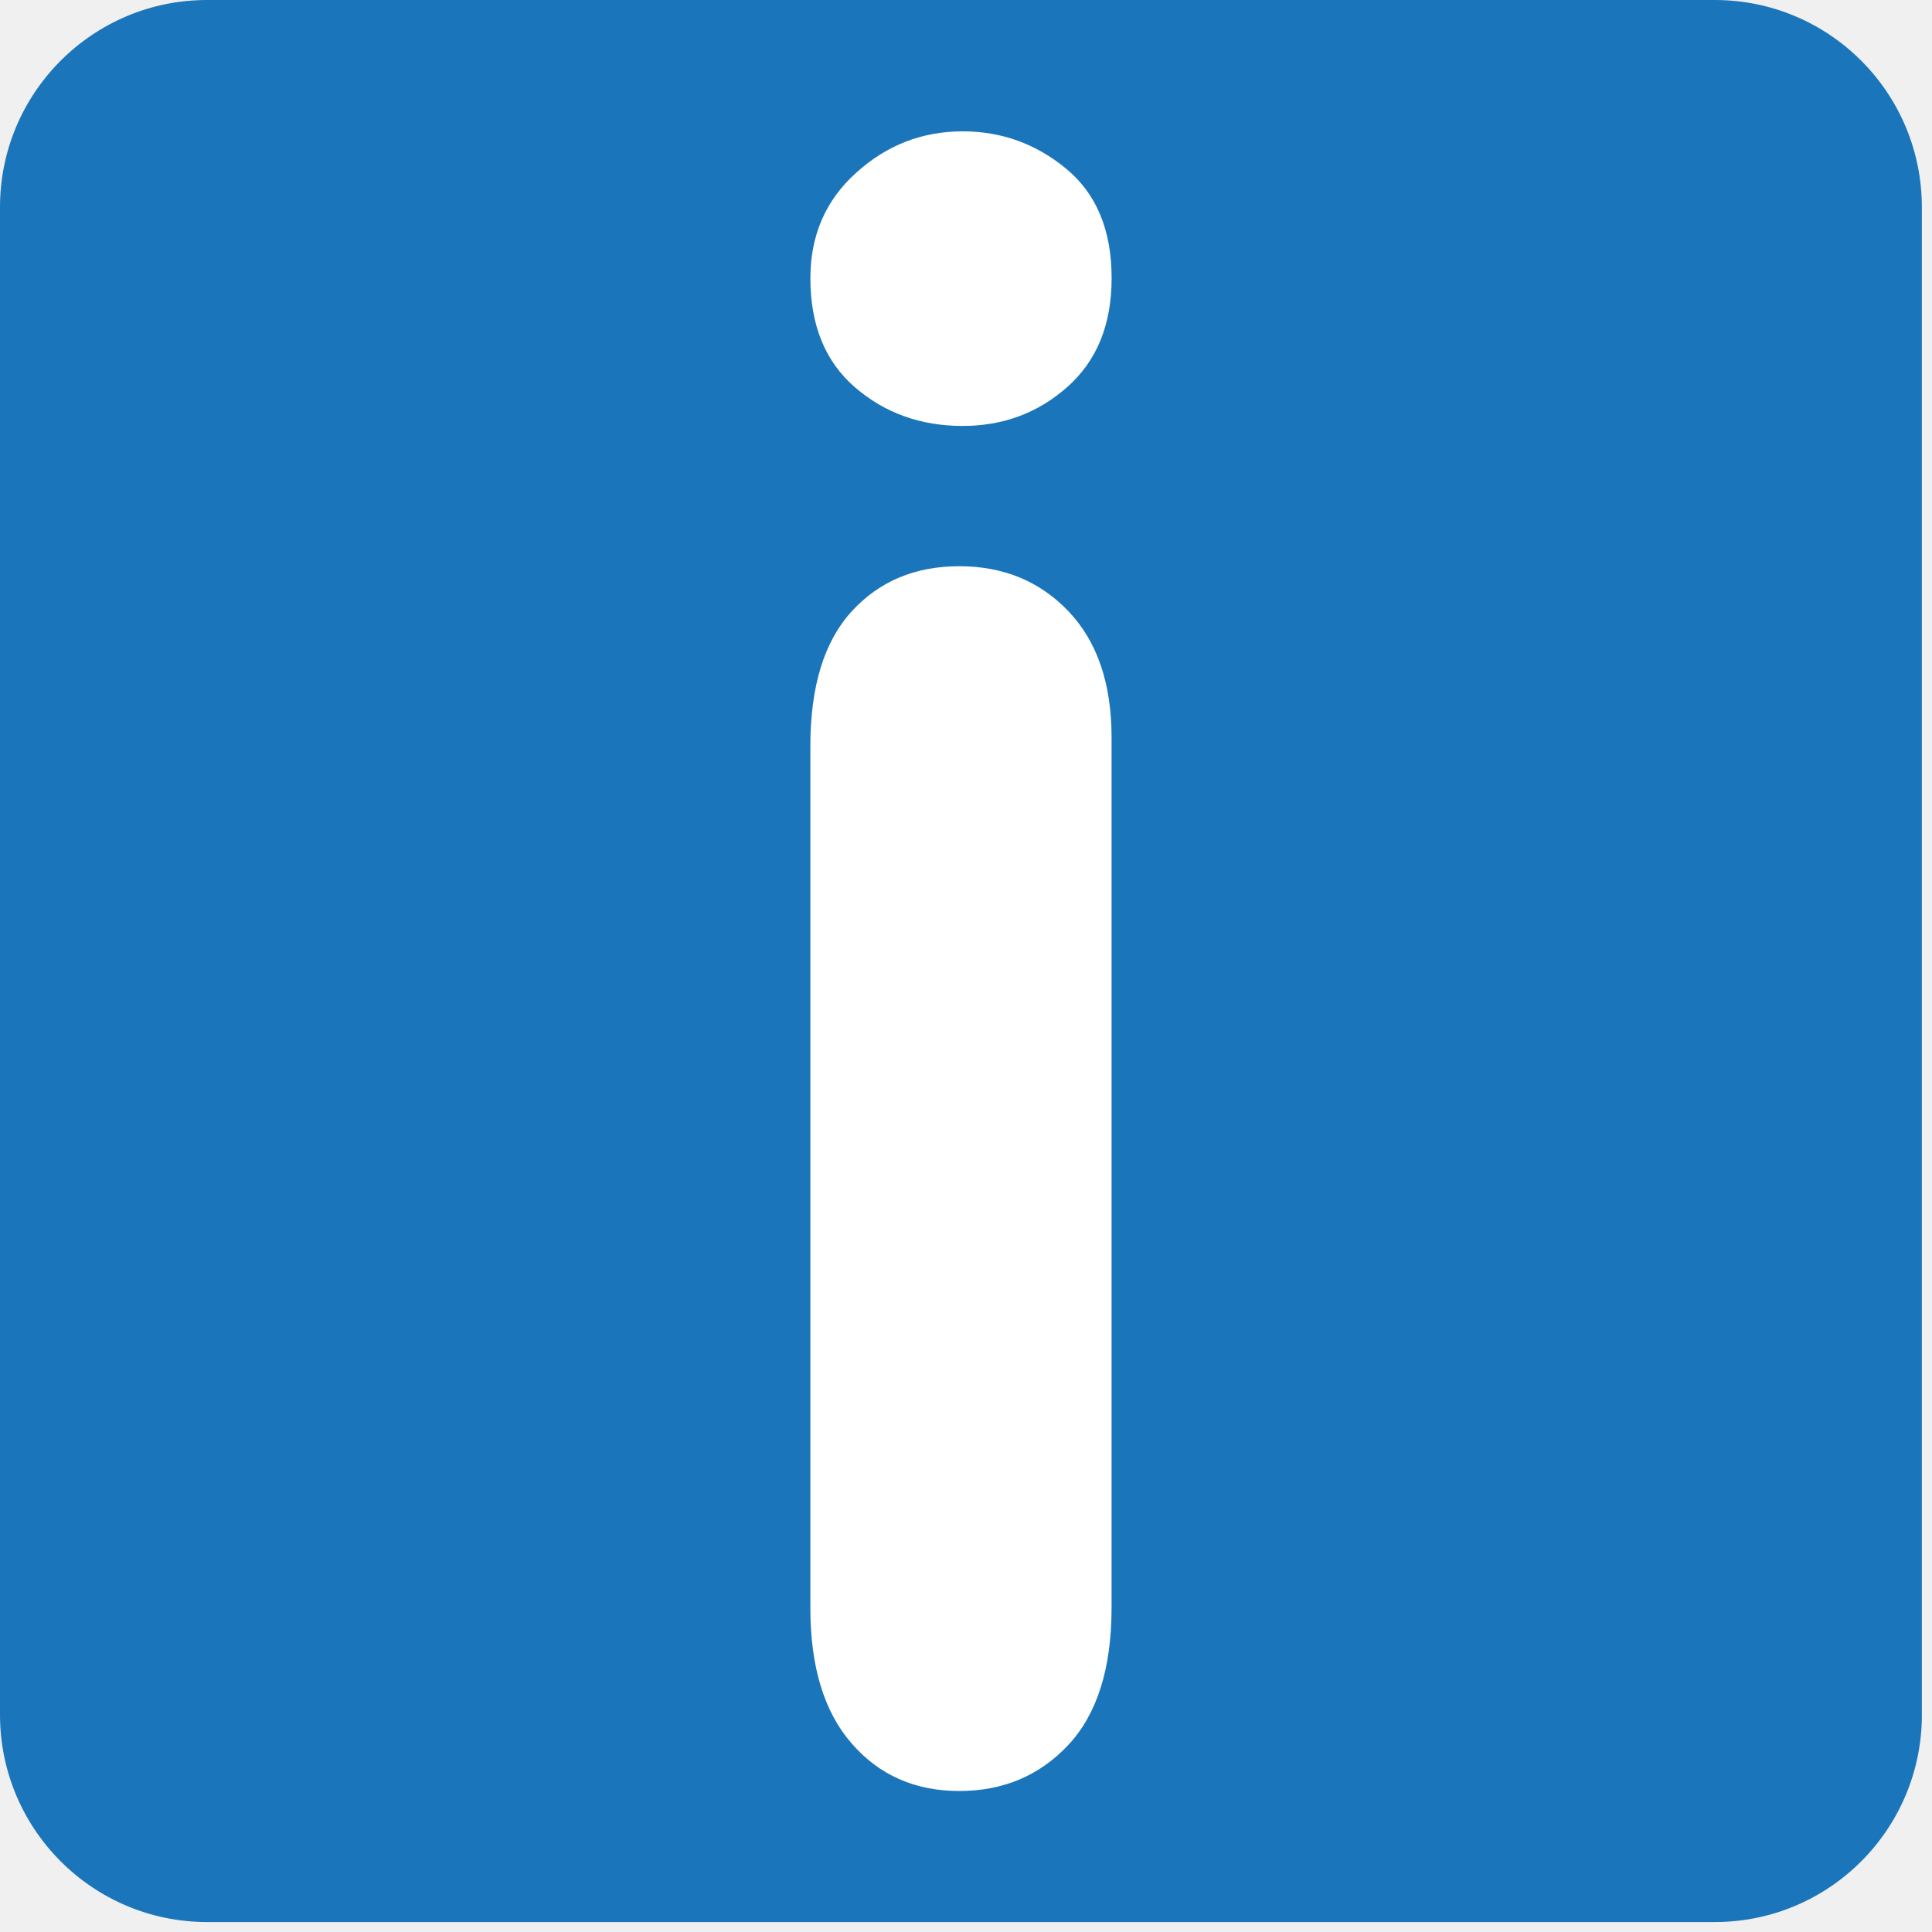
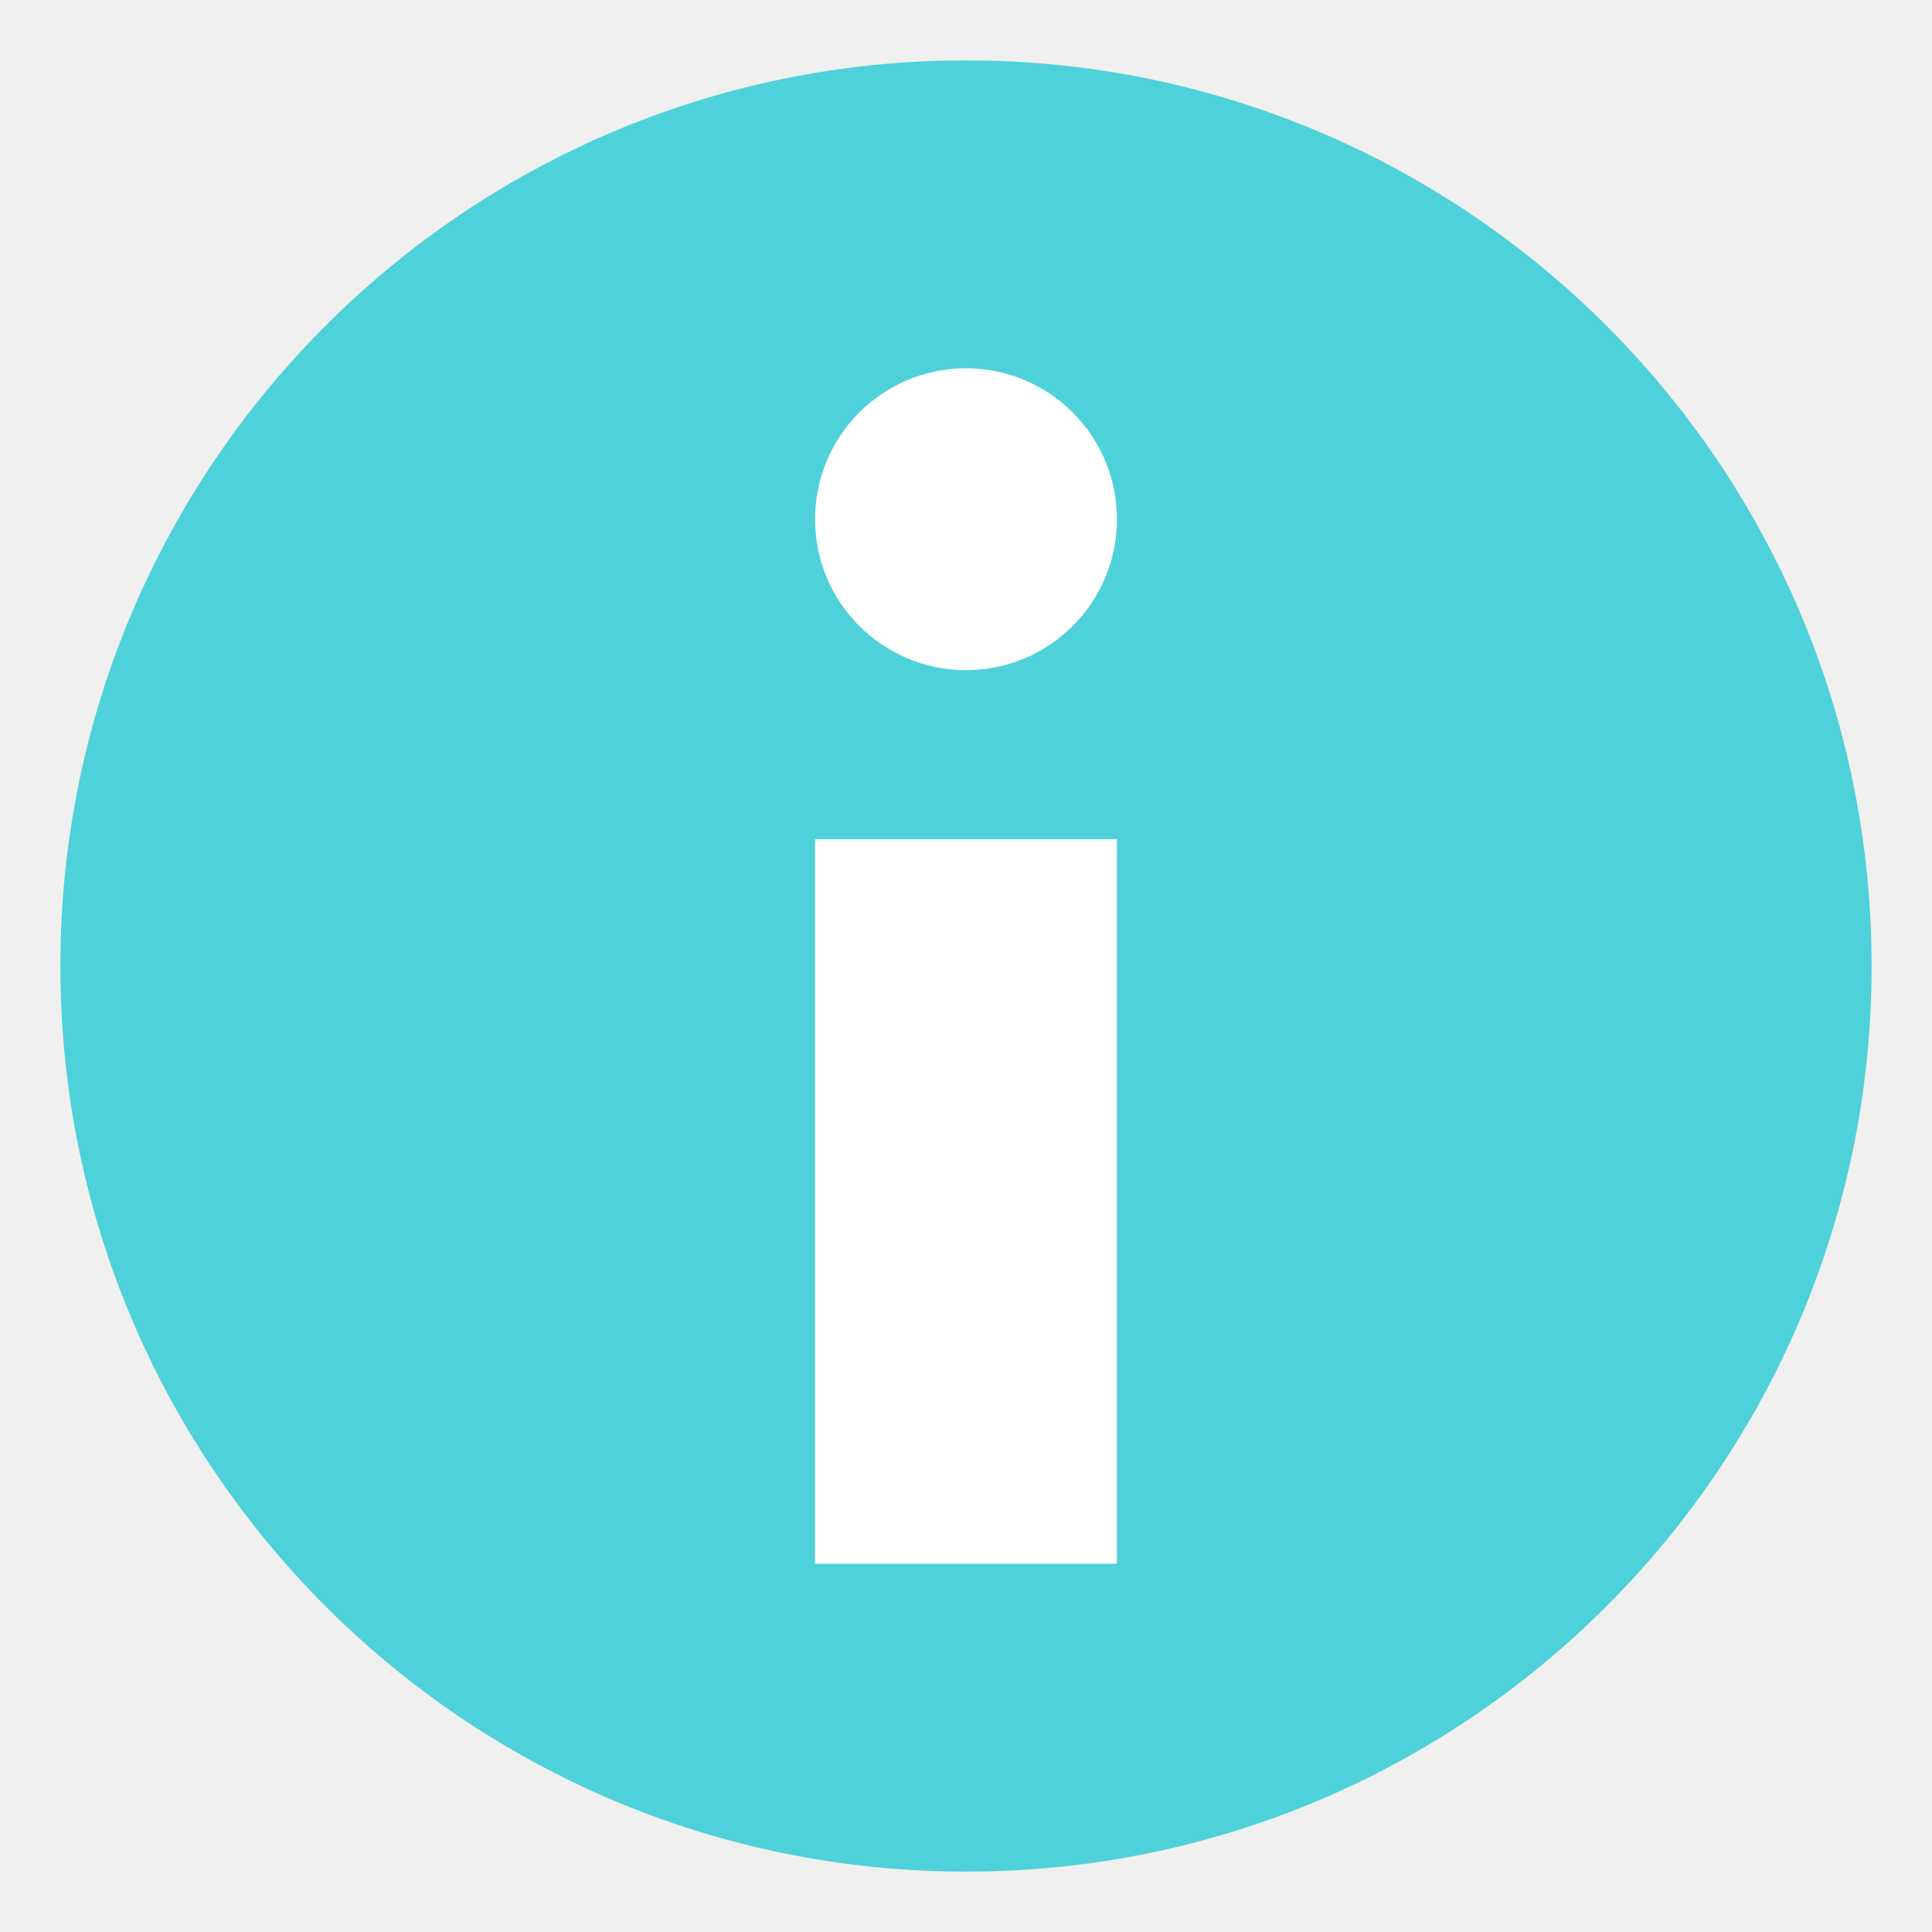
- <svg xmlns="http://www.w3.org/2000/svg" enable-background="new 0 0 64 64" viewBox="0 0 64 64">
-   <path d="M63.665,56.802c0,3.794-3.07,6.868-6.86,6.868H6.86C3.072,63.67,0,60.596,0,56.802V6.864    C0,3.074,3.072,0,6.86,0h49.944c3.79,0,6.86,3.074,6.86,6.864V56.802z" fill="#1b75bb" />
-   <path d="m31.888 14.11c-1.386 0-2.575-.426-3.563-1.277-.988-.853-1.48-2.057-1.48-3.618 0-1.416.504-2.582 1.516-3.491 1.01-.916 2.188-1.373 3.528-1.373 1.291 0 2.438.415 3.436 1.244.999.828 1.499 2.034 1.499 3.62 0 1.535-.488 2.734-1.463 3.6s-2.133 1.295-3.473 1.295m4.934 10.311v28.843c0 1.998-.477 3.51-1.424 4.53-.951 1.021-2.159 1.535-3.621 1.535s-2.651-.523-3.564-1.574c-.914-1.046-1.369-2.544-1.369-4.491v-28.548c0-1.975.456-3.465 1.369-4.463.913-.999 2.102-1.496 3.564-1.496s2.67.497 3.621 1.496c.948.998 1.424 2.39 1.424 4.168" fill="#fff" />
+ <svg xmlns="http://www.w3.org/2000/svg" viewBox="0 0 64 64" enable-background="new 0 0 64 64">
+   <circle cx="32" cy="32" r="30" fill="#4fd1d9" />
+   <g fill="#fff">
+     <path d="m27 27.8h10v24h-10z" />
+     <circle cx="32" cy="17.2" r="5" />
+   </g>
</svg>
